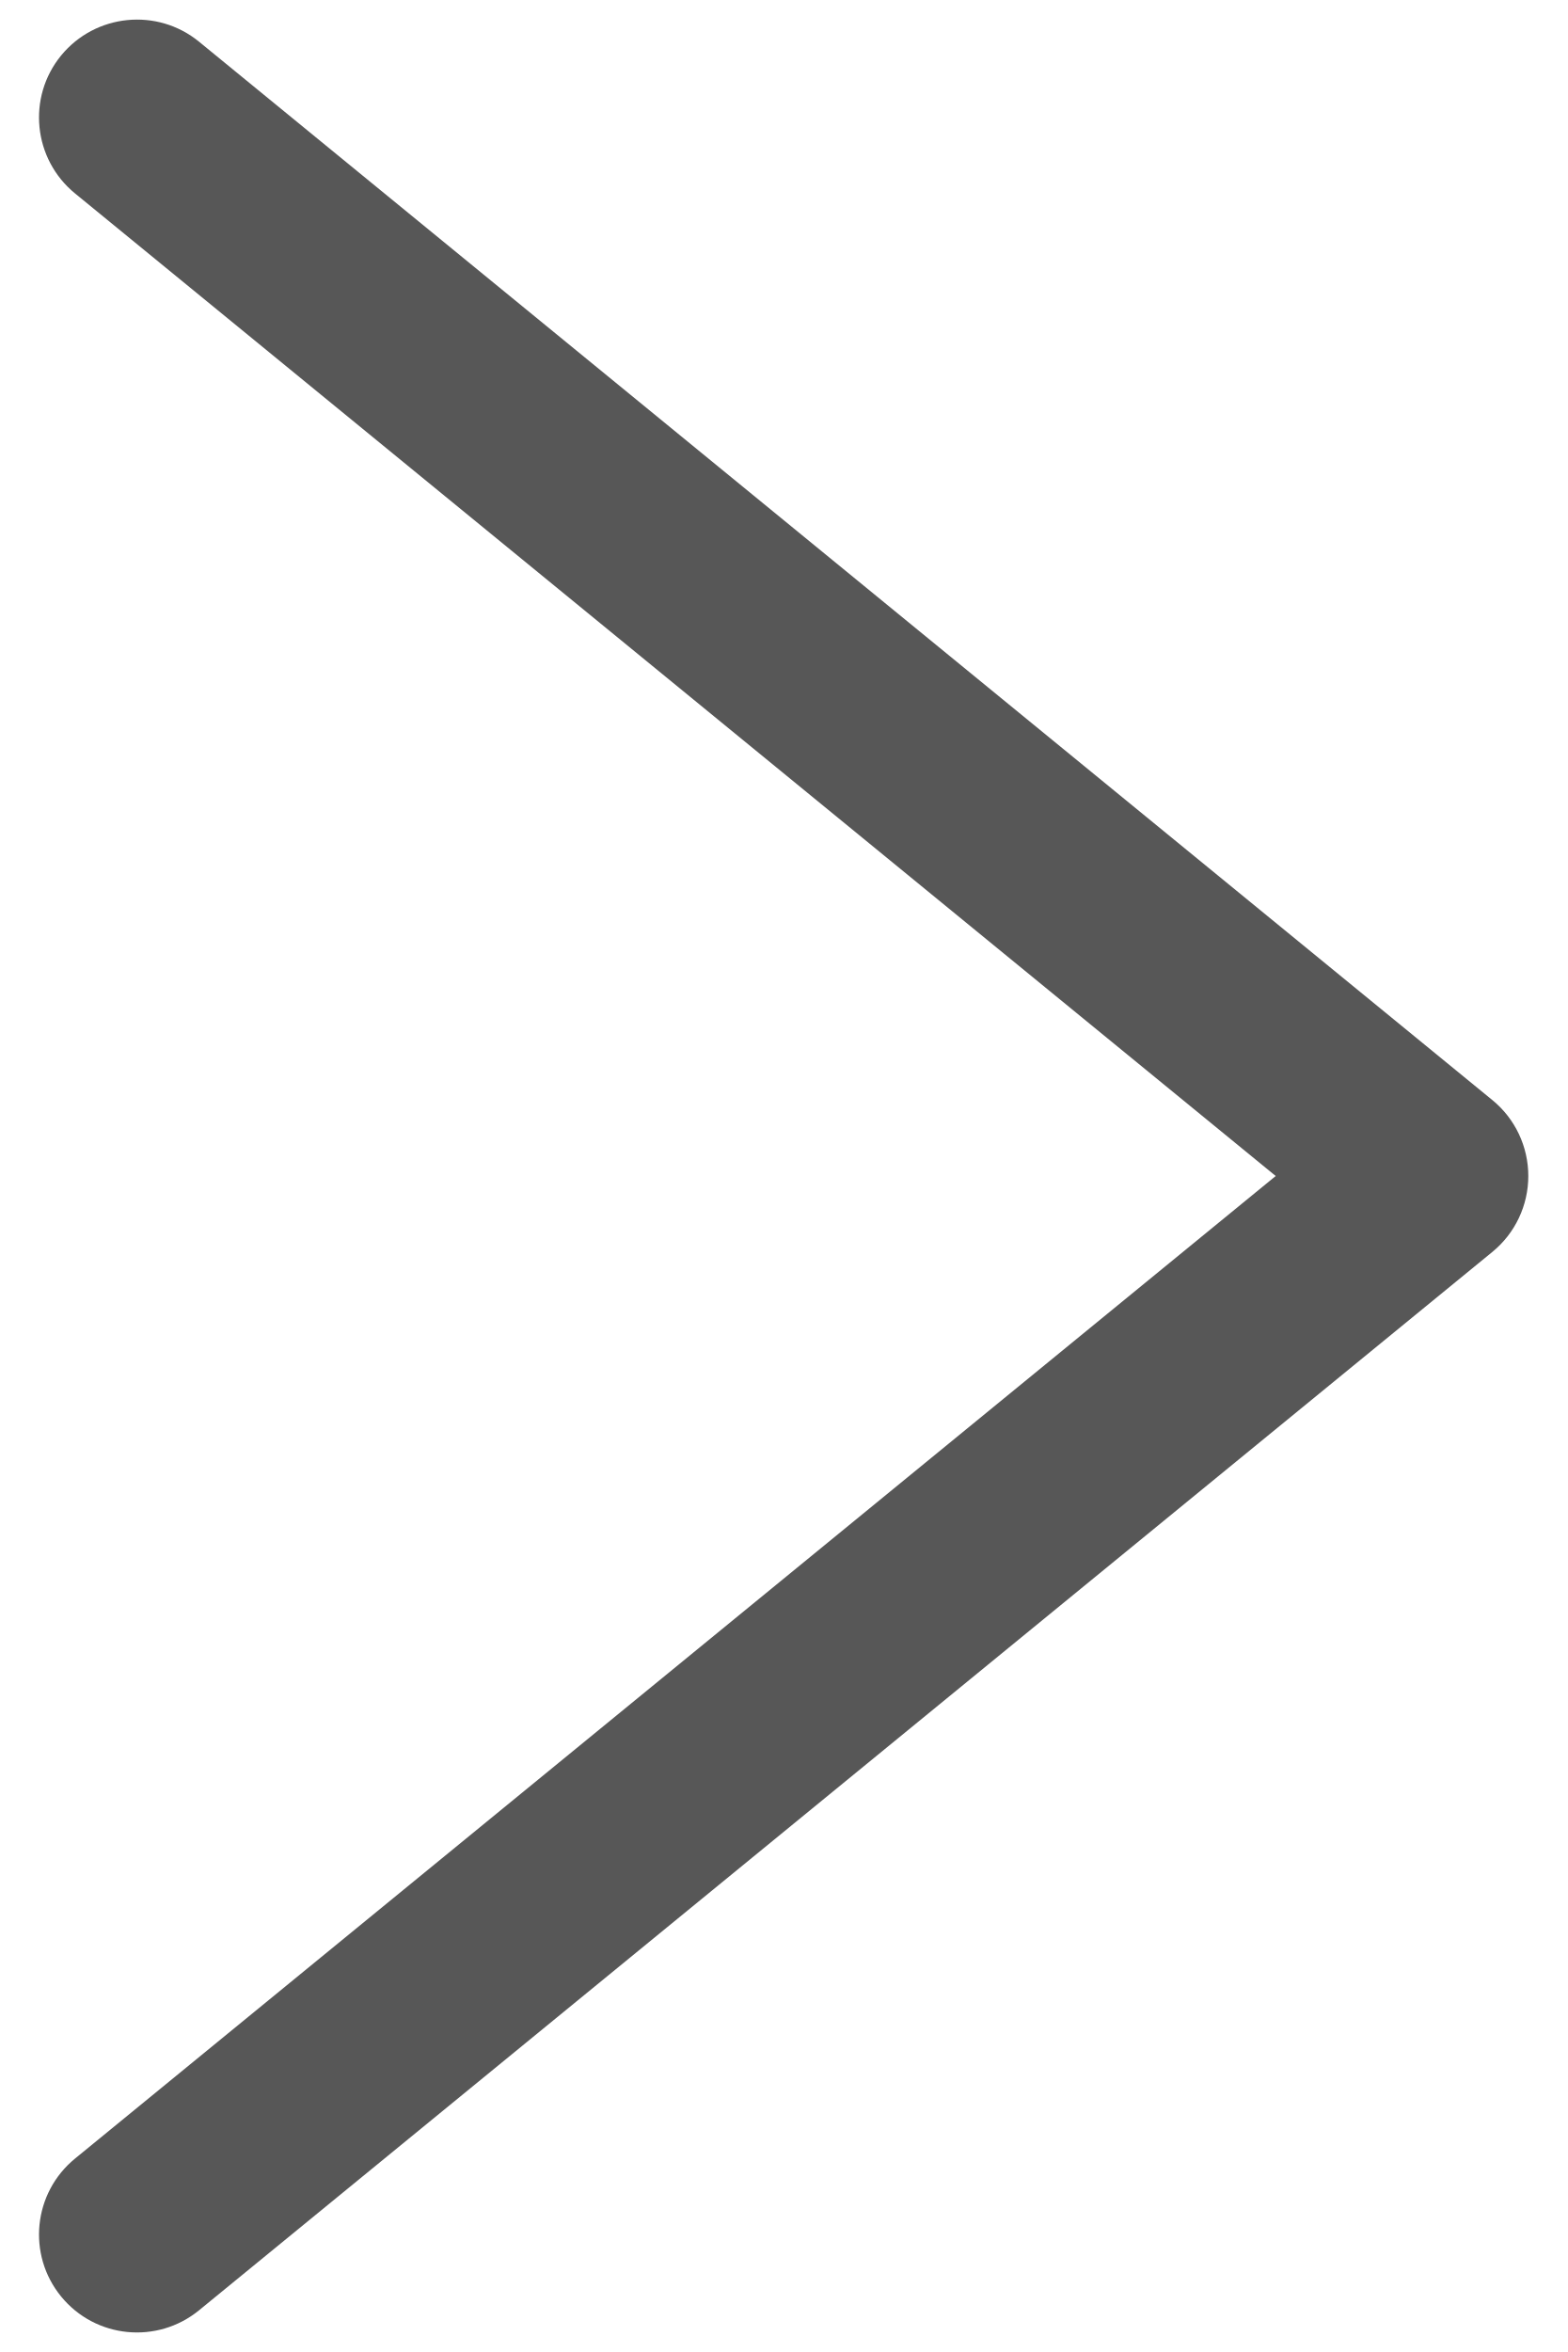
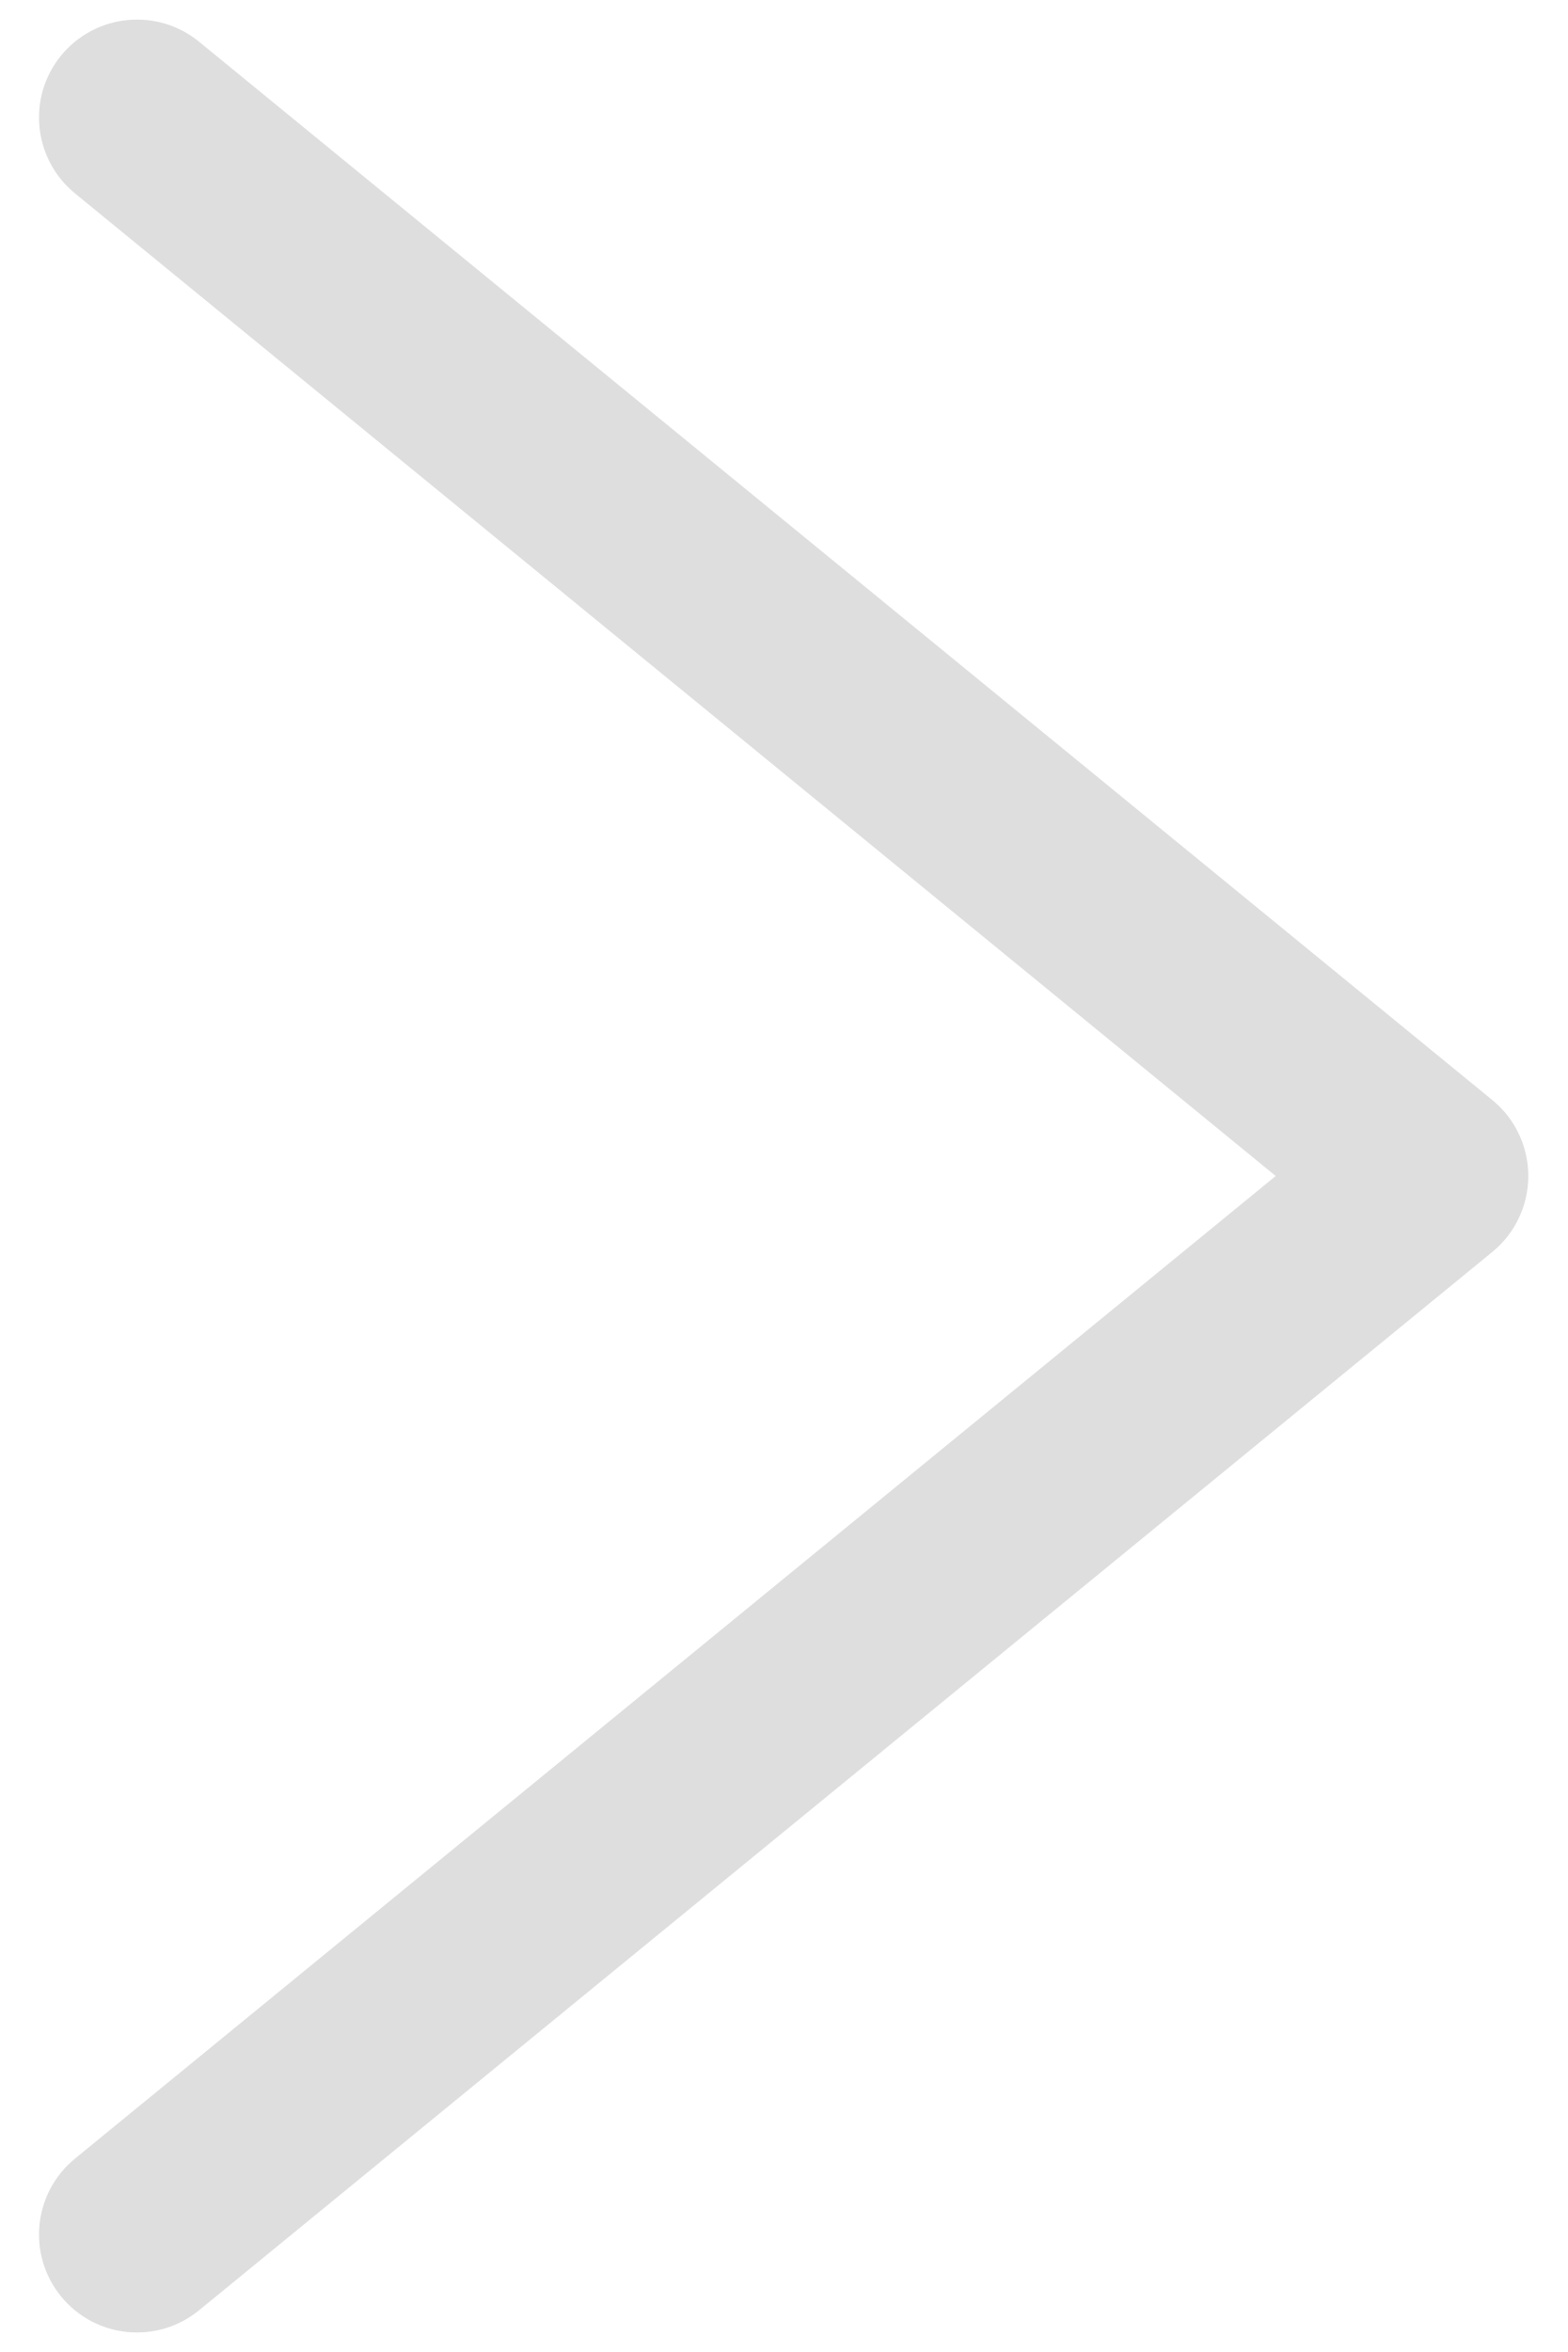
<svg xmlns="http://www.w3.org/2000/svg" width="8" height="12" viewBox="0 0 8 12" fill="none">
-   <path fill-rule="evenodd" clip-rule="evenodd" d="M0.312 0.283C0.487 0.07 0.802 0.038 1.016 0.213L7.616 5.613C7.732 5.708 7.799 5.85 7.799 6C7.799 6.15 7.732 6.292 7.616 6.387L1.016 11.787C0.802 11.962 0.487 11.931 0.312 11.717C0.137 11.503 0.169 11.188 0.383 11.013L6.51 6L0.383 0.987C0.169 0.812 0.137 0.497 0.312 0.283Z" fill="#575757" />
+   <path fill-rule="evenodd" clip-rule="evenodd" d="M0.312 0.283C0.487 0.07 0.802 0.038 1.016 0.213L7.616 5.613C7.732 5.708 7.799 5.85 7.799 6C7.799 6.15 7.732 6.292 7.616 6.387L1.016 11.787C0.802 11.962 0.487 11.931 0.312 11.717C0.137 11.503 0.169 11.188 0.383 11.013L6.51 6L0.383 0.987C0.169 0.812 0.137 0.497 0.312 0.283Z" fill="#DEDEDE" />
</svg>
